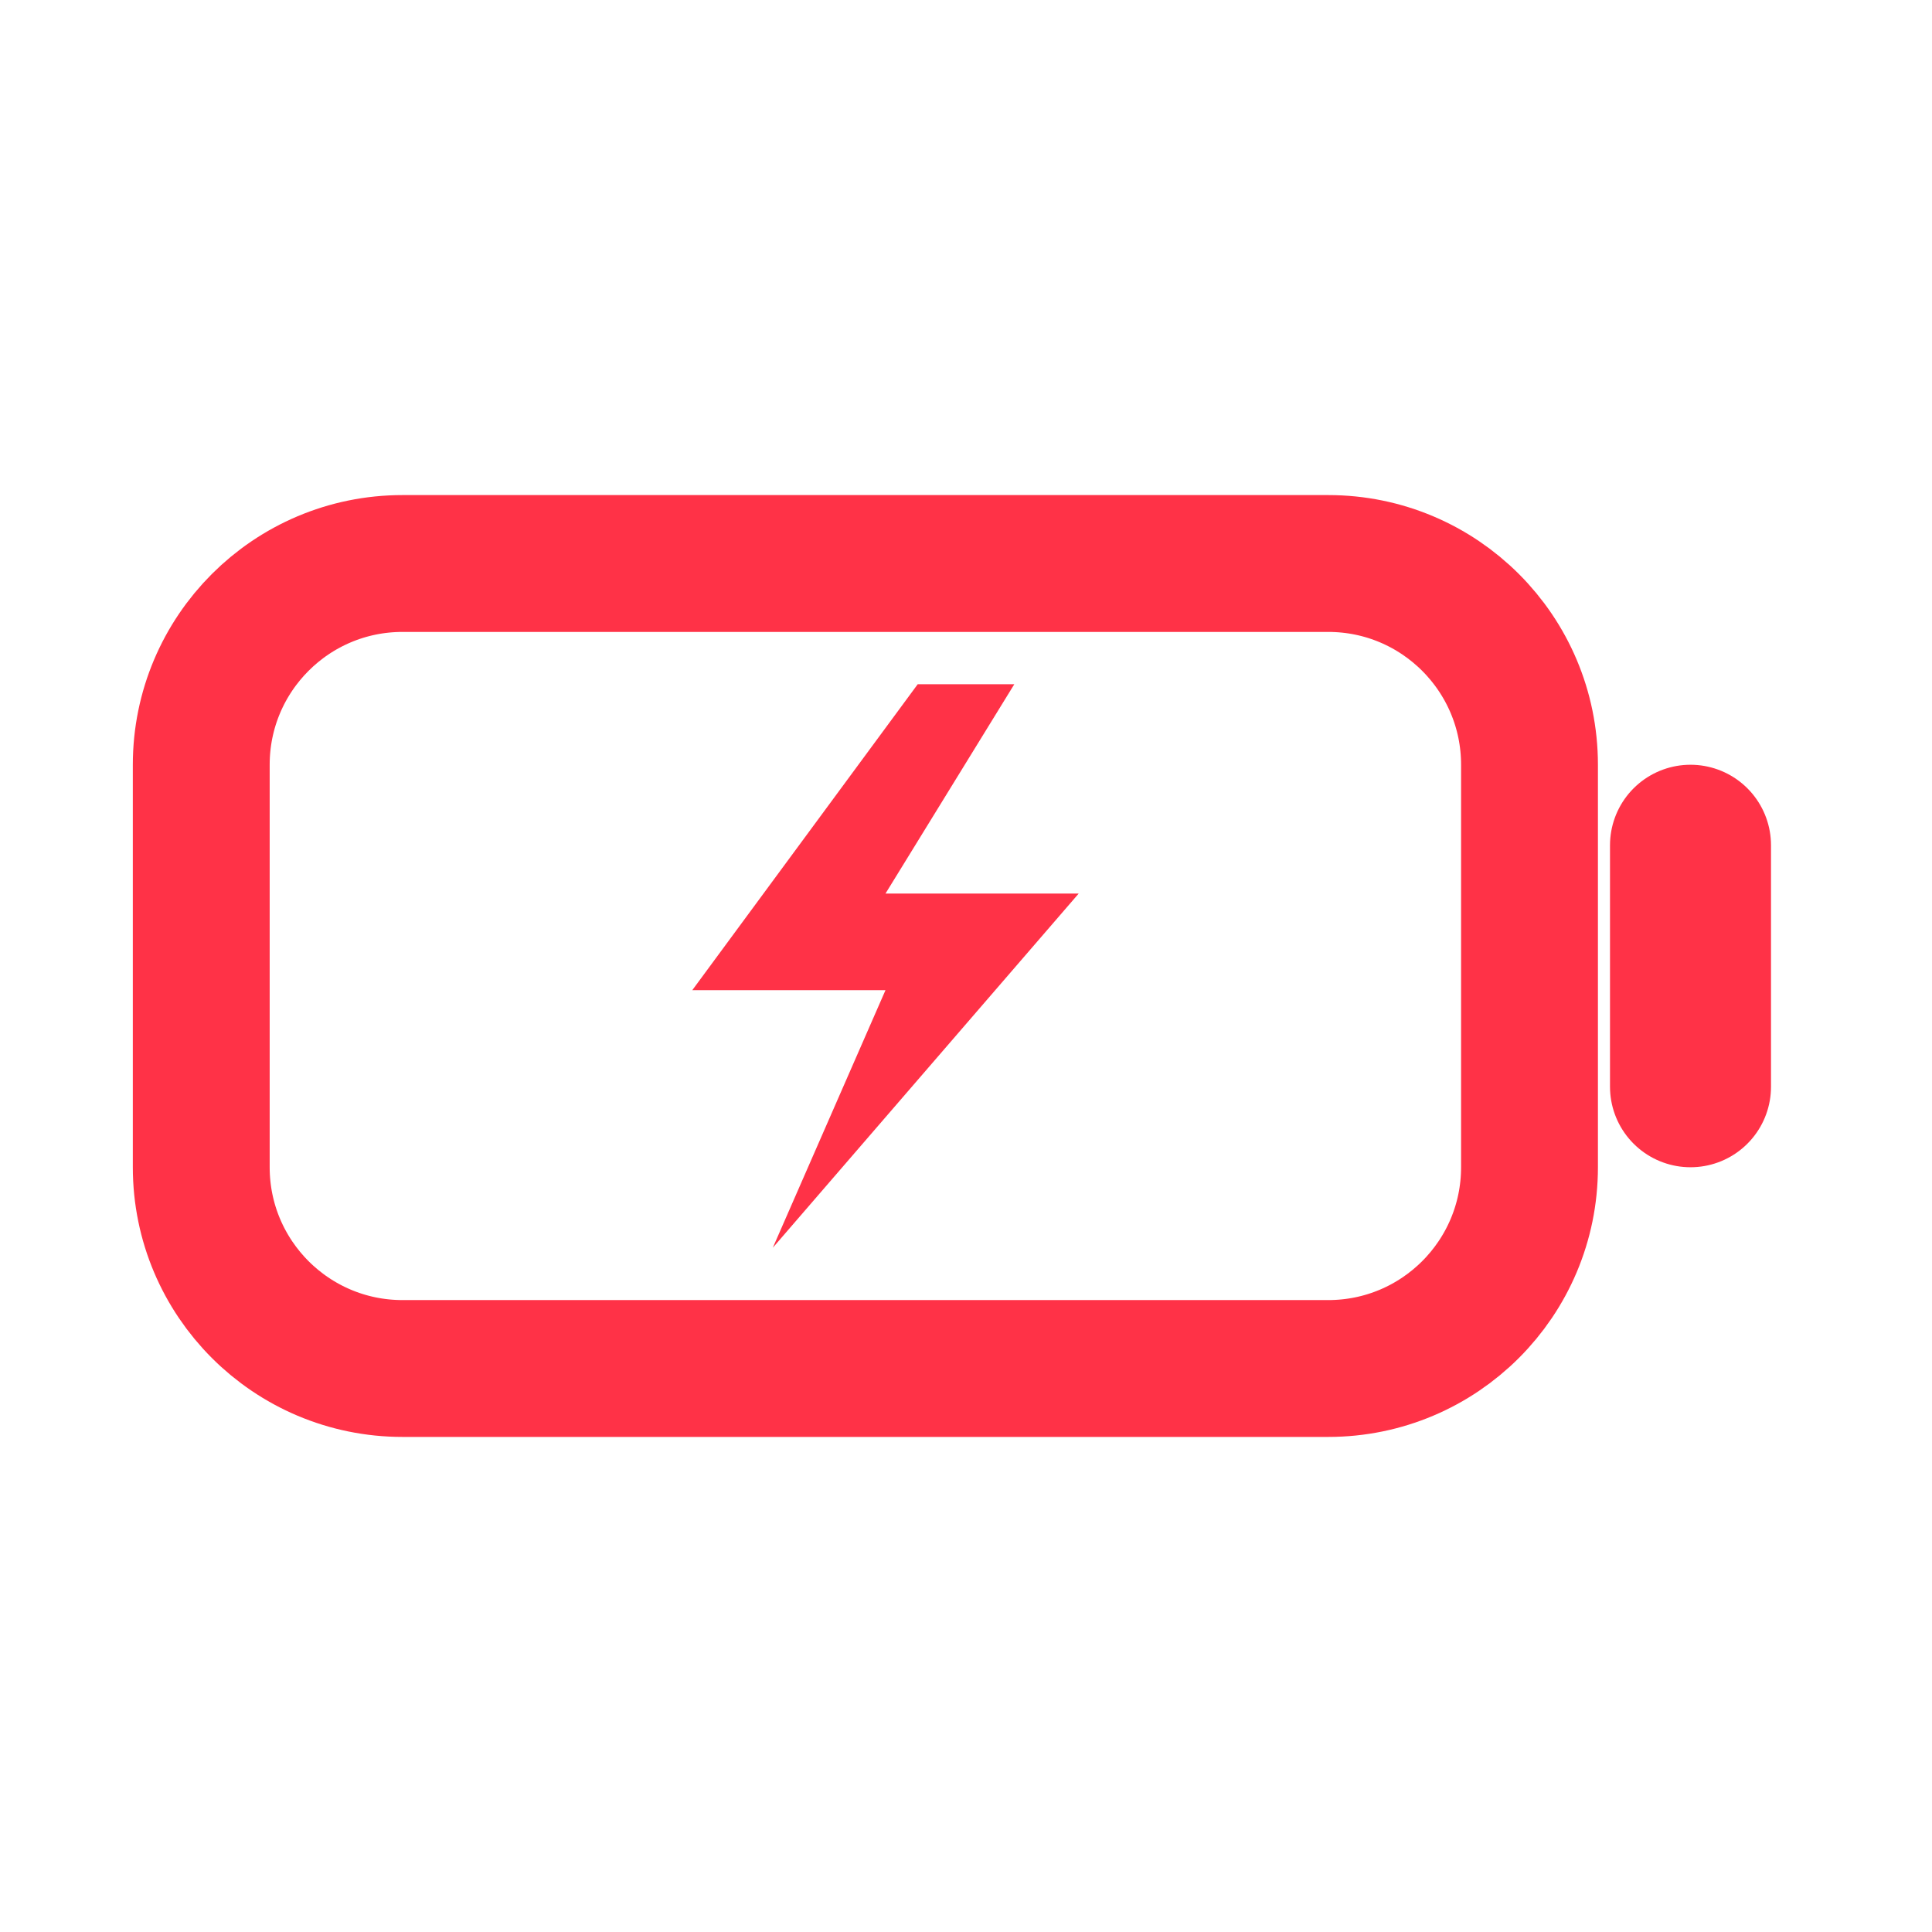
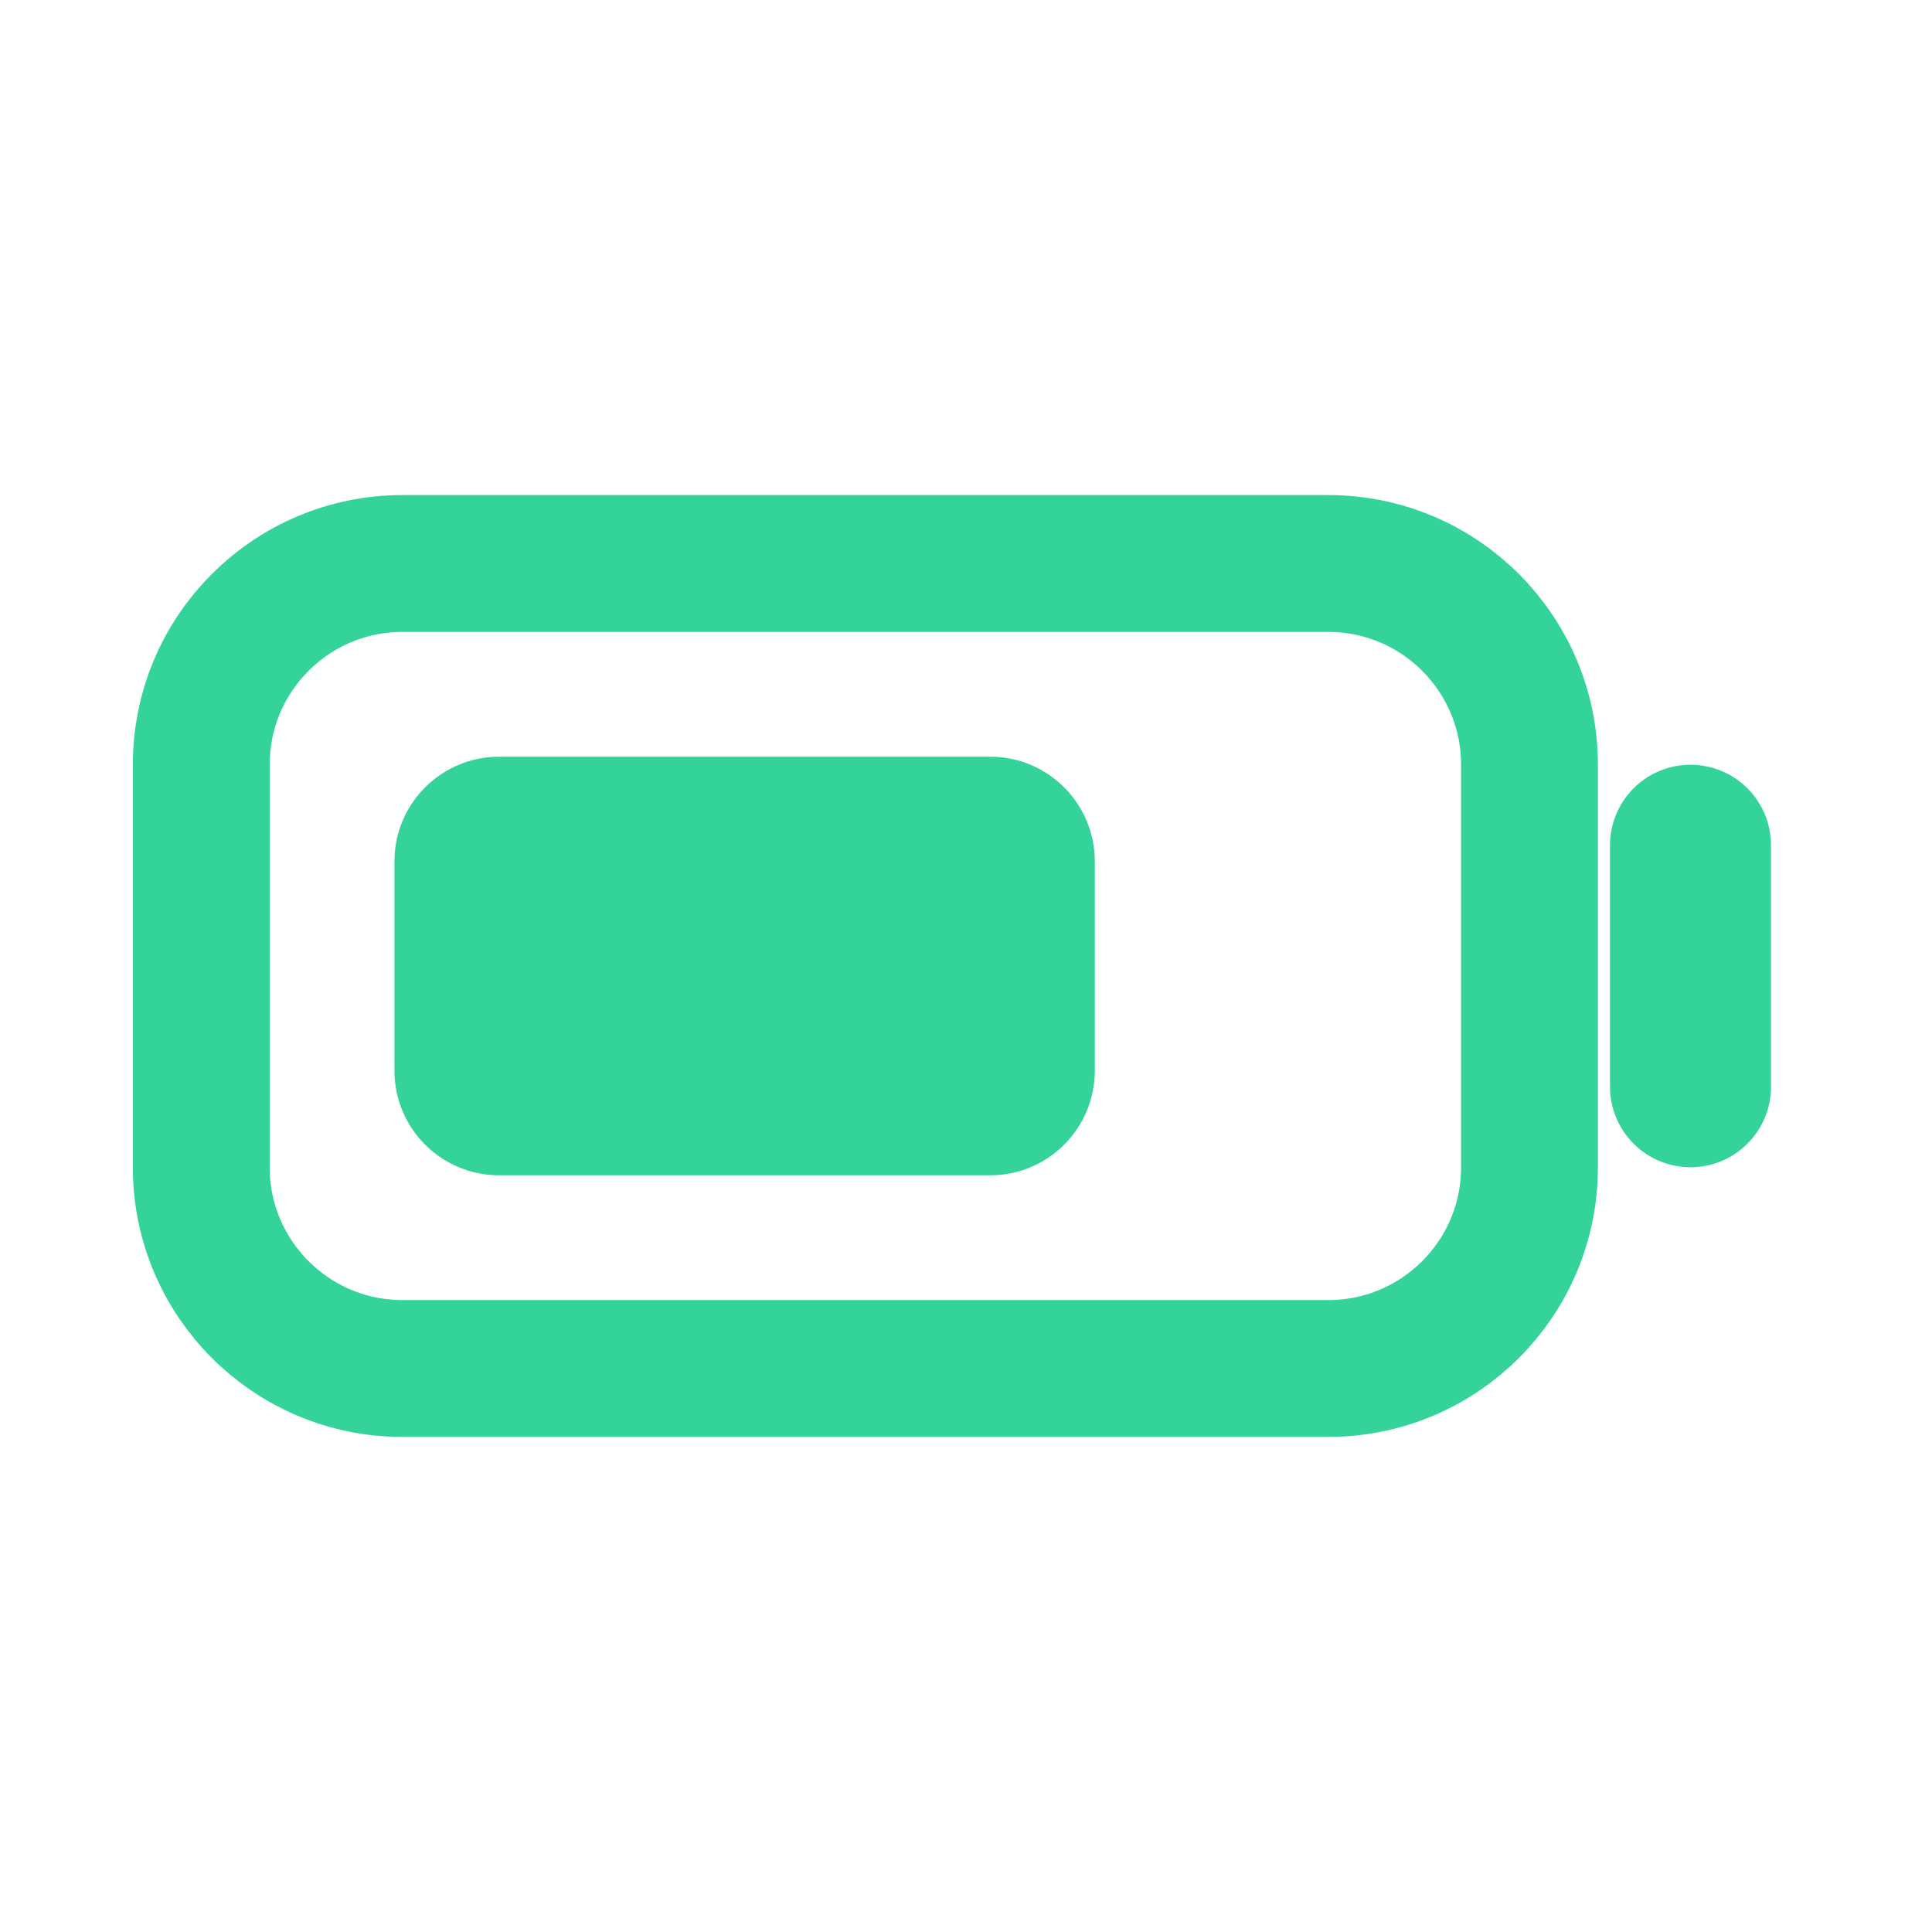
<svg xmlns="http://www.w3.org/2000/svg" viewBox="0 0 24 24" fill="none">
-   <rect x="2.5" y="7" width="16.5" height="10" rx="2.5" stroke="#ff3247" stroke-width="1.7" />
-   <path d="M21 10.5v3" stroke="#ff3247" stroke-width="2" stroke-linecap="round" />
-   <path d="M11.4 8.5 8.6 12.3h2.4l-1.4 3.2 3.8-4.4h-2.4l1.6-2.6z" fill="#ff3247" />
+   <rect x="2.5" y="7" width="16.5" height="10" rx="2.5" fill="none" stroke="#34d399" stroke-width="1.7" />
+   <path d="M21 10.5v3" fill="none" stroke="#34d399" stroke-width="2" stroke-linecap="round" />
+   <rect x="4.9" y="9.4" width="8.7" height="5.2" rx="1.3" fill="#34d399" />
</svg>
